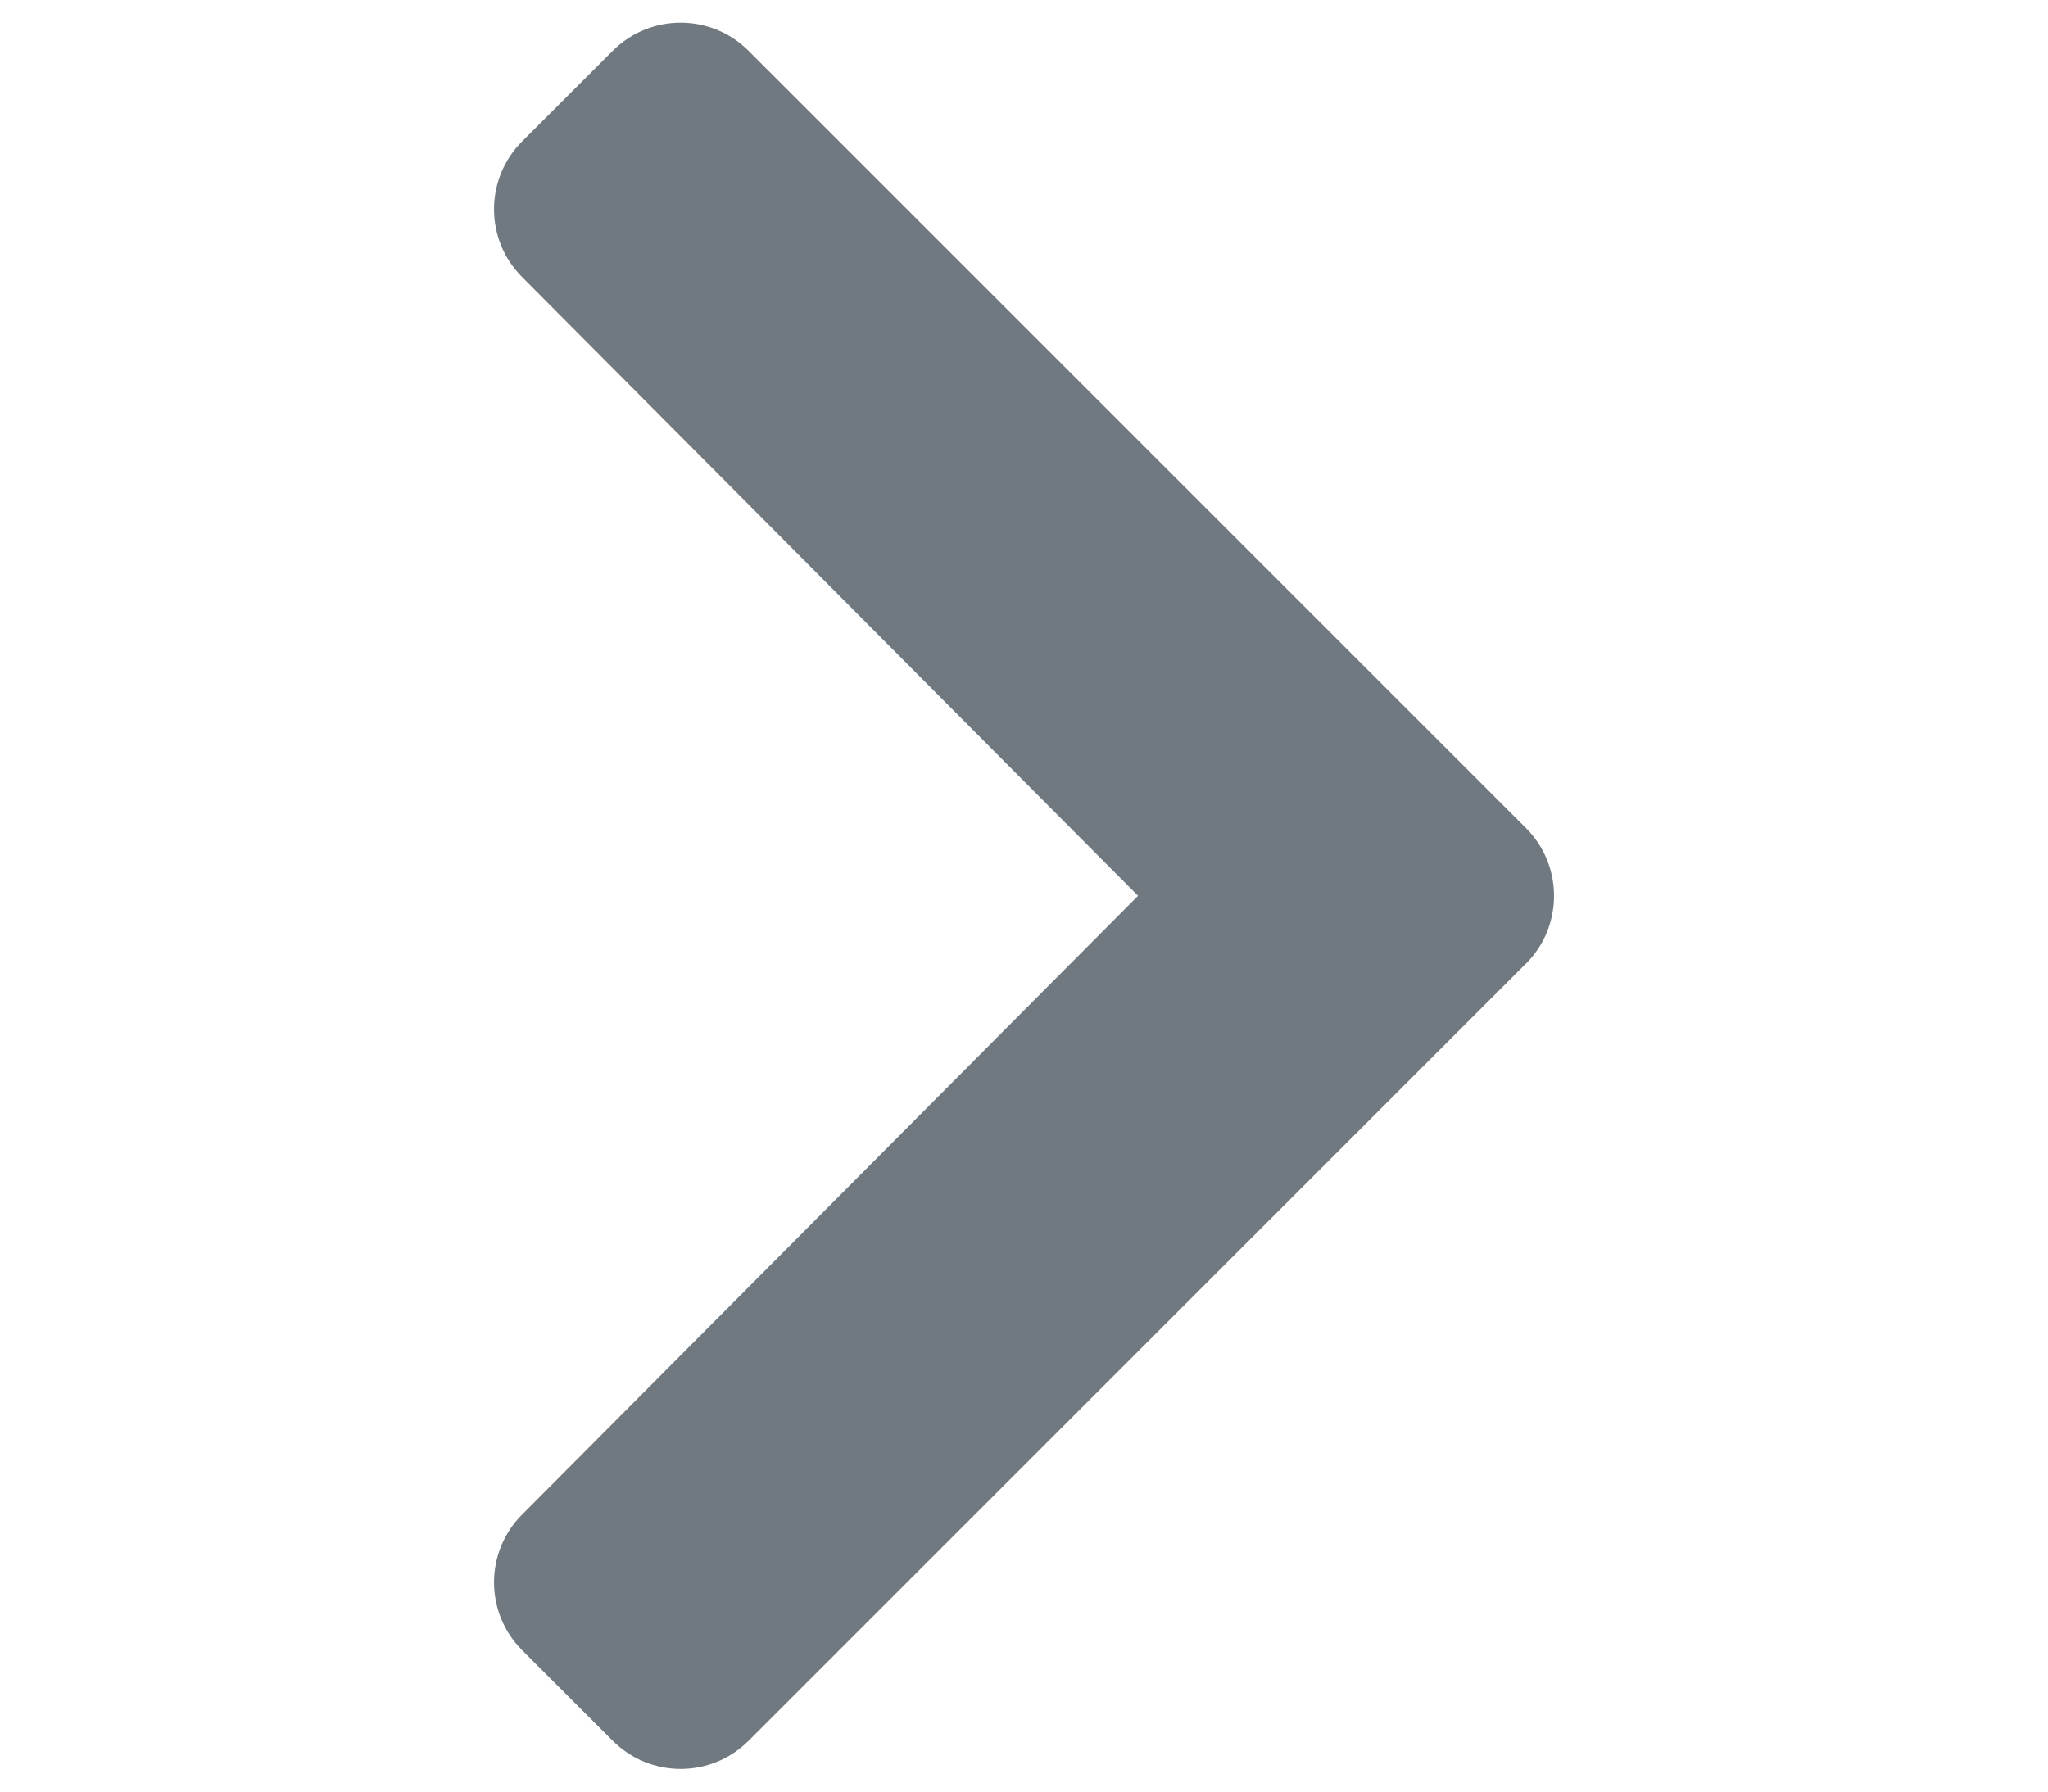
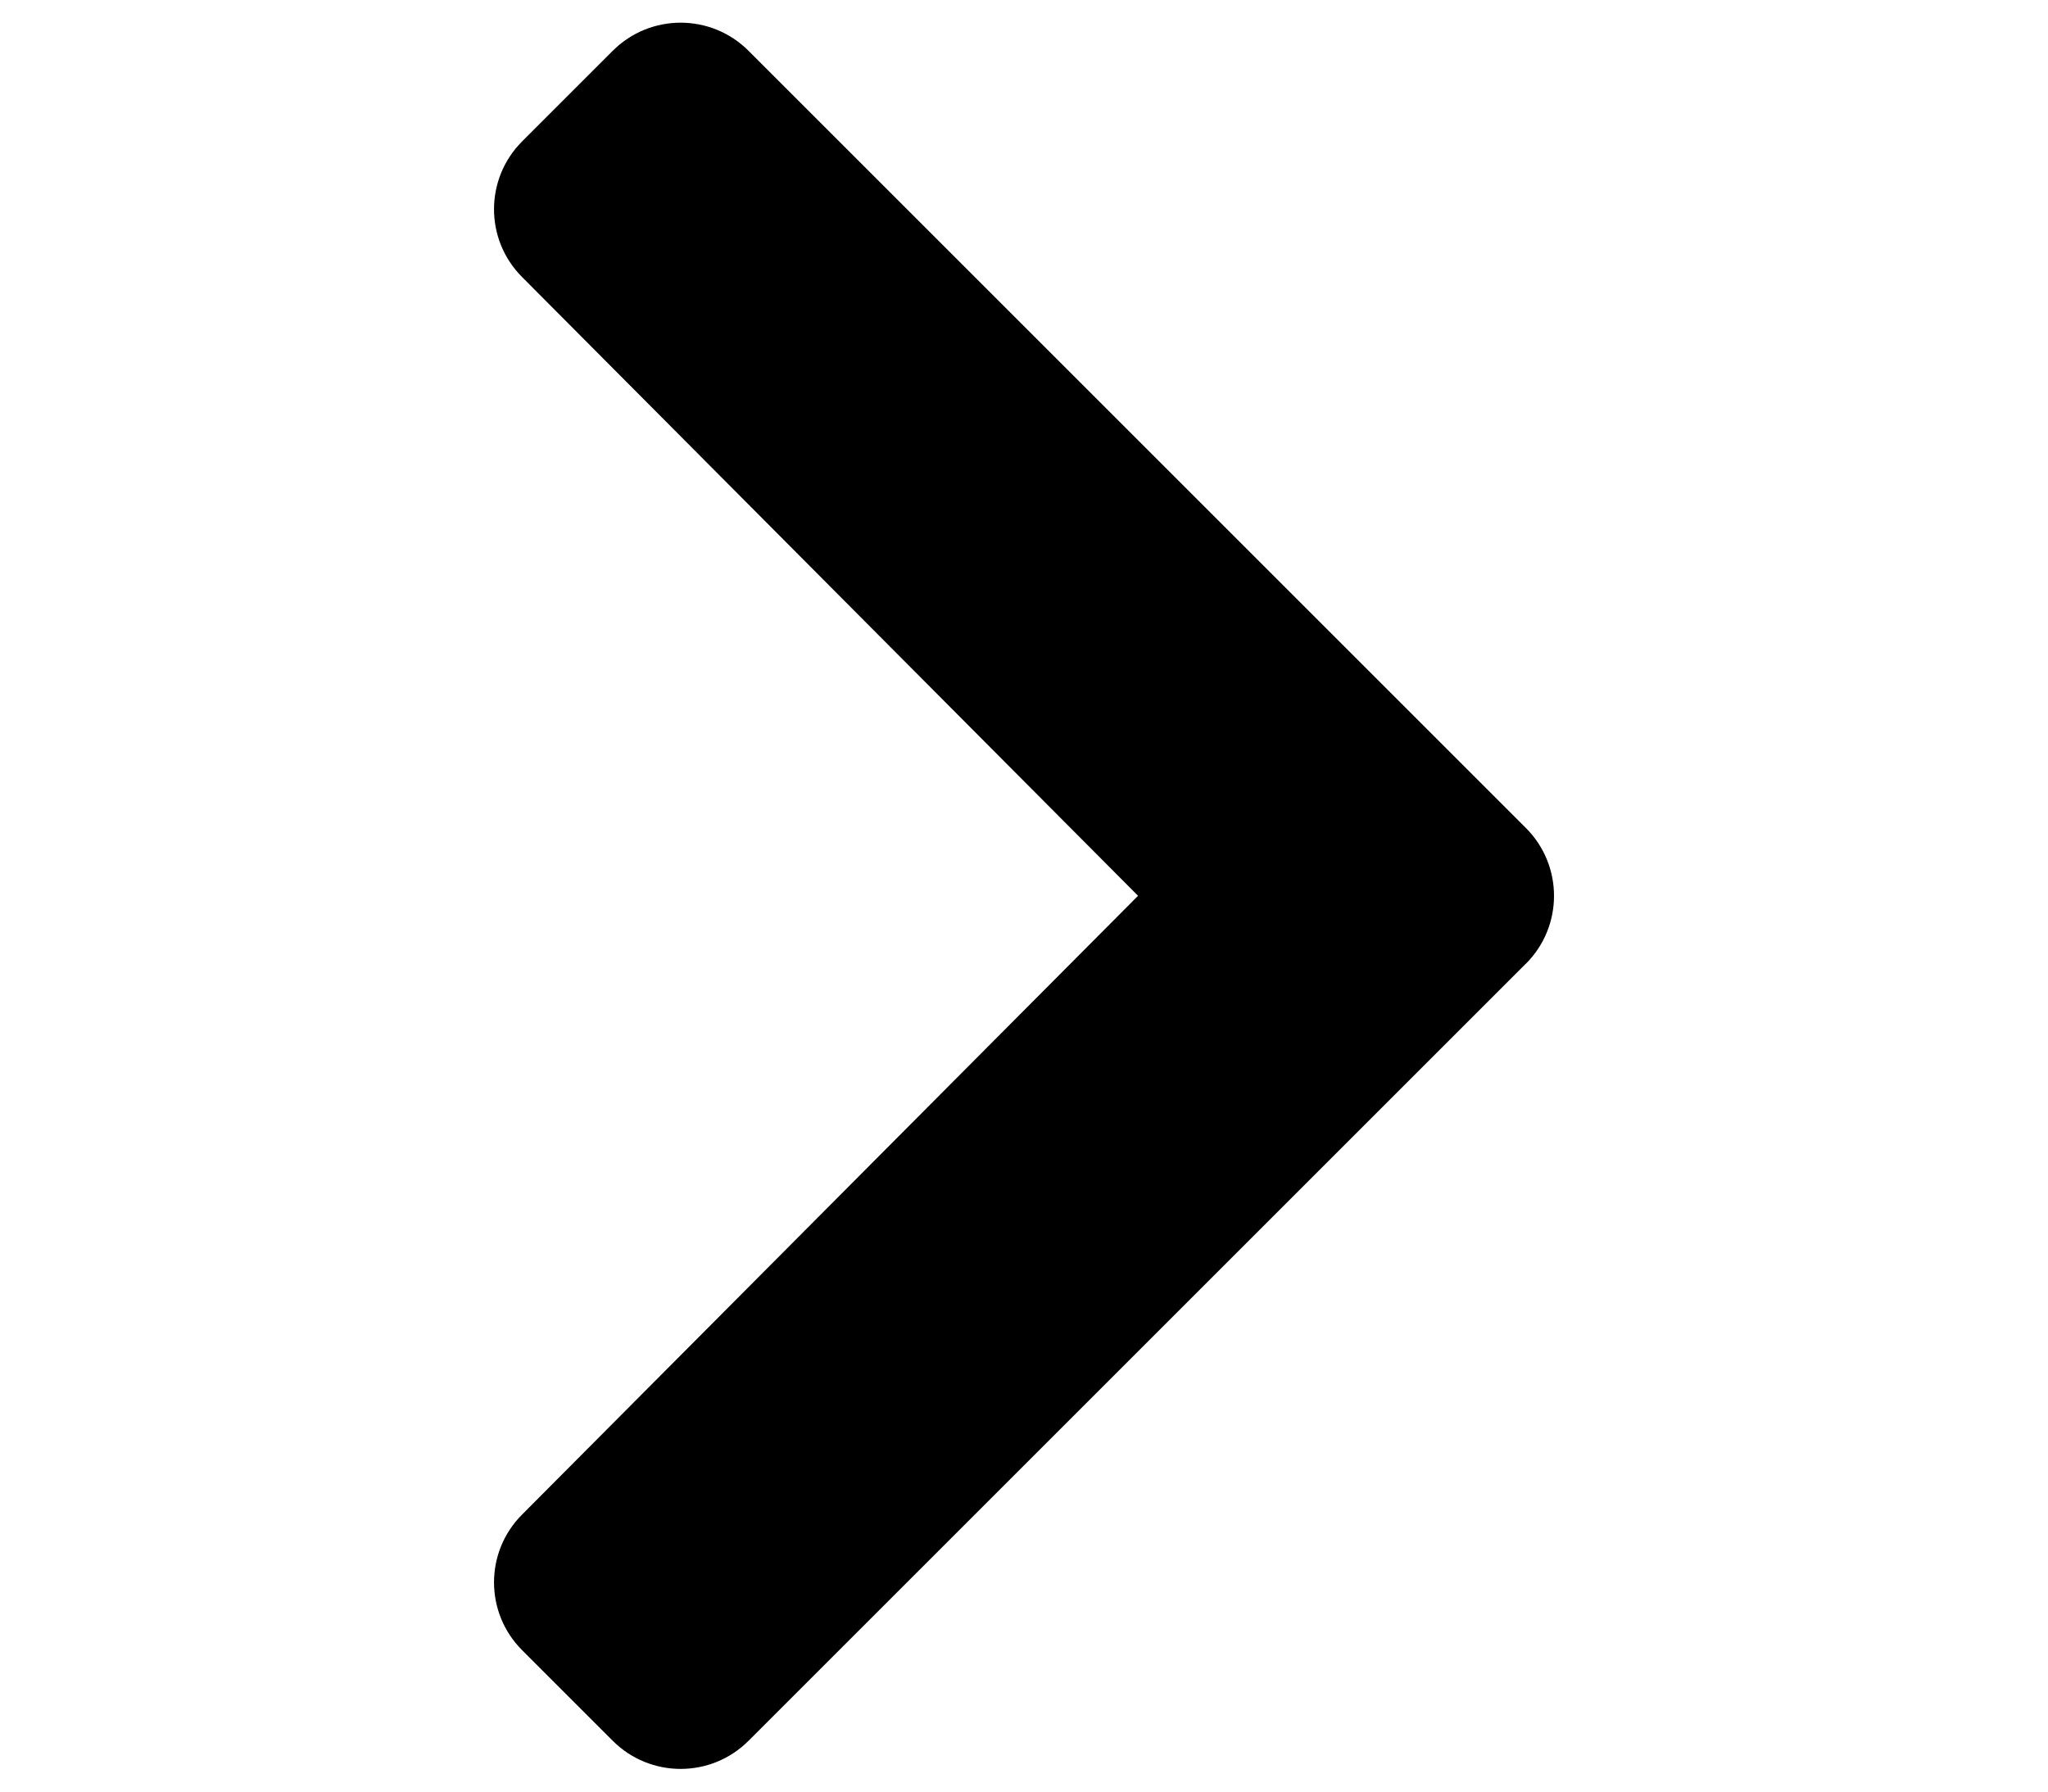
- <svg xmlns="http://www.w3.org/2000/svg" width="16" height="14" viewBox="0 0 16 14">
-   <path d="m11.921 7.53-6.073 6.073c-0.293 0.293-0.768 0.293-1.061 0l-0.708-0.708c-0.292-0.292-0.293-0.766-0.001-1.059l4.813-4.836-4.813-4.836c-0.292-0.293-0.291-0.767 0.001-1.059l0.708-0.708c0.293-0.293 0.768-0.293 1.061 0l6.073 6.073c0.293 0.293 0.293 0.768 0 1.061z" fill="#717980" />
+ <svg xmlns="http://www.w3.org/2000/svg" fill="none" viewBox="0 0 16 14">
+   <path d="m11.921 7.53-6.073 6.073c-0.293 0.293-0.768 0.293-1.061 0l-0.708-0.708c-0.292-0.292-0.293-0.766-0.001-1.059l4.813-4.836-4.813-4.836c-0.292-0.293-0.291-0.767 0.001-1.059l0.708-0.708c0.293-0.293 0.768-0.293 1.061 0l6.073 6.073c0.293 0.293 0.293 0.768 0 1.061z" fill="currentColor" />
</svg>
